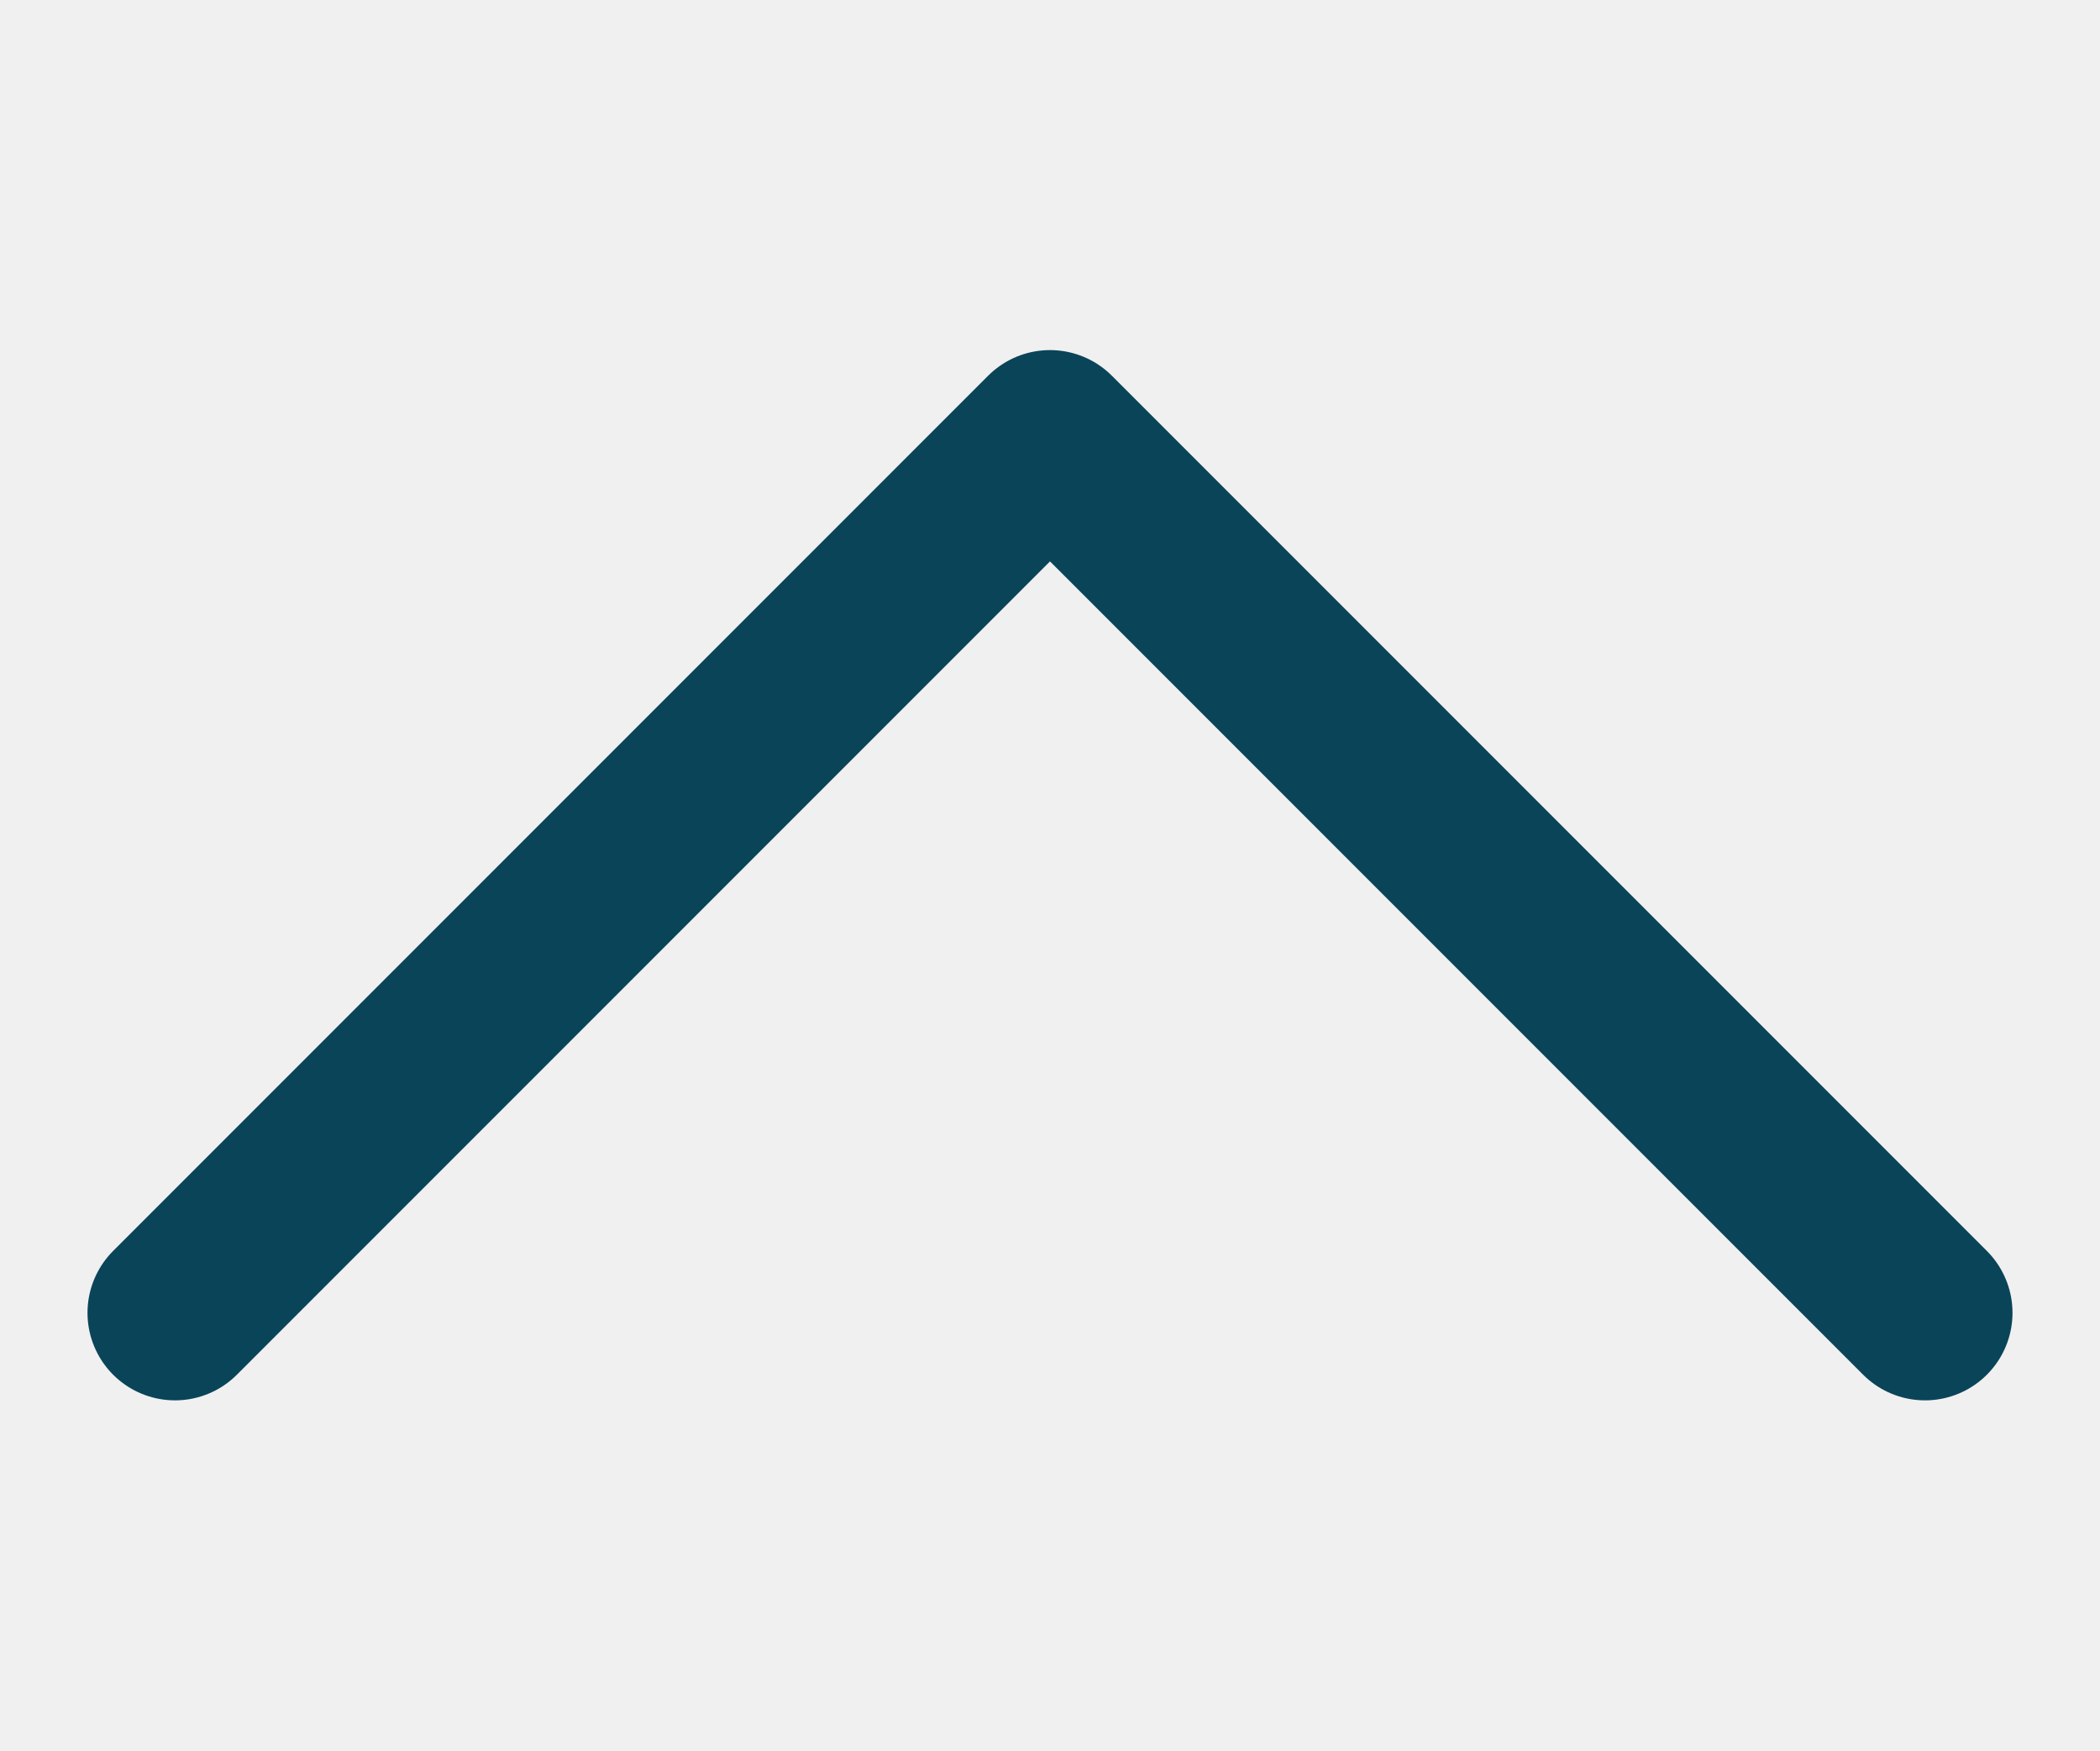
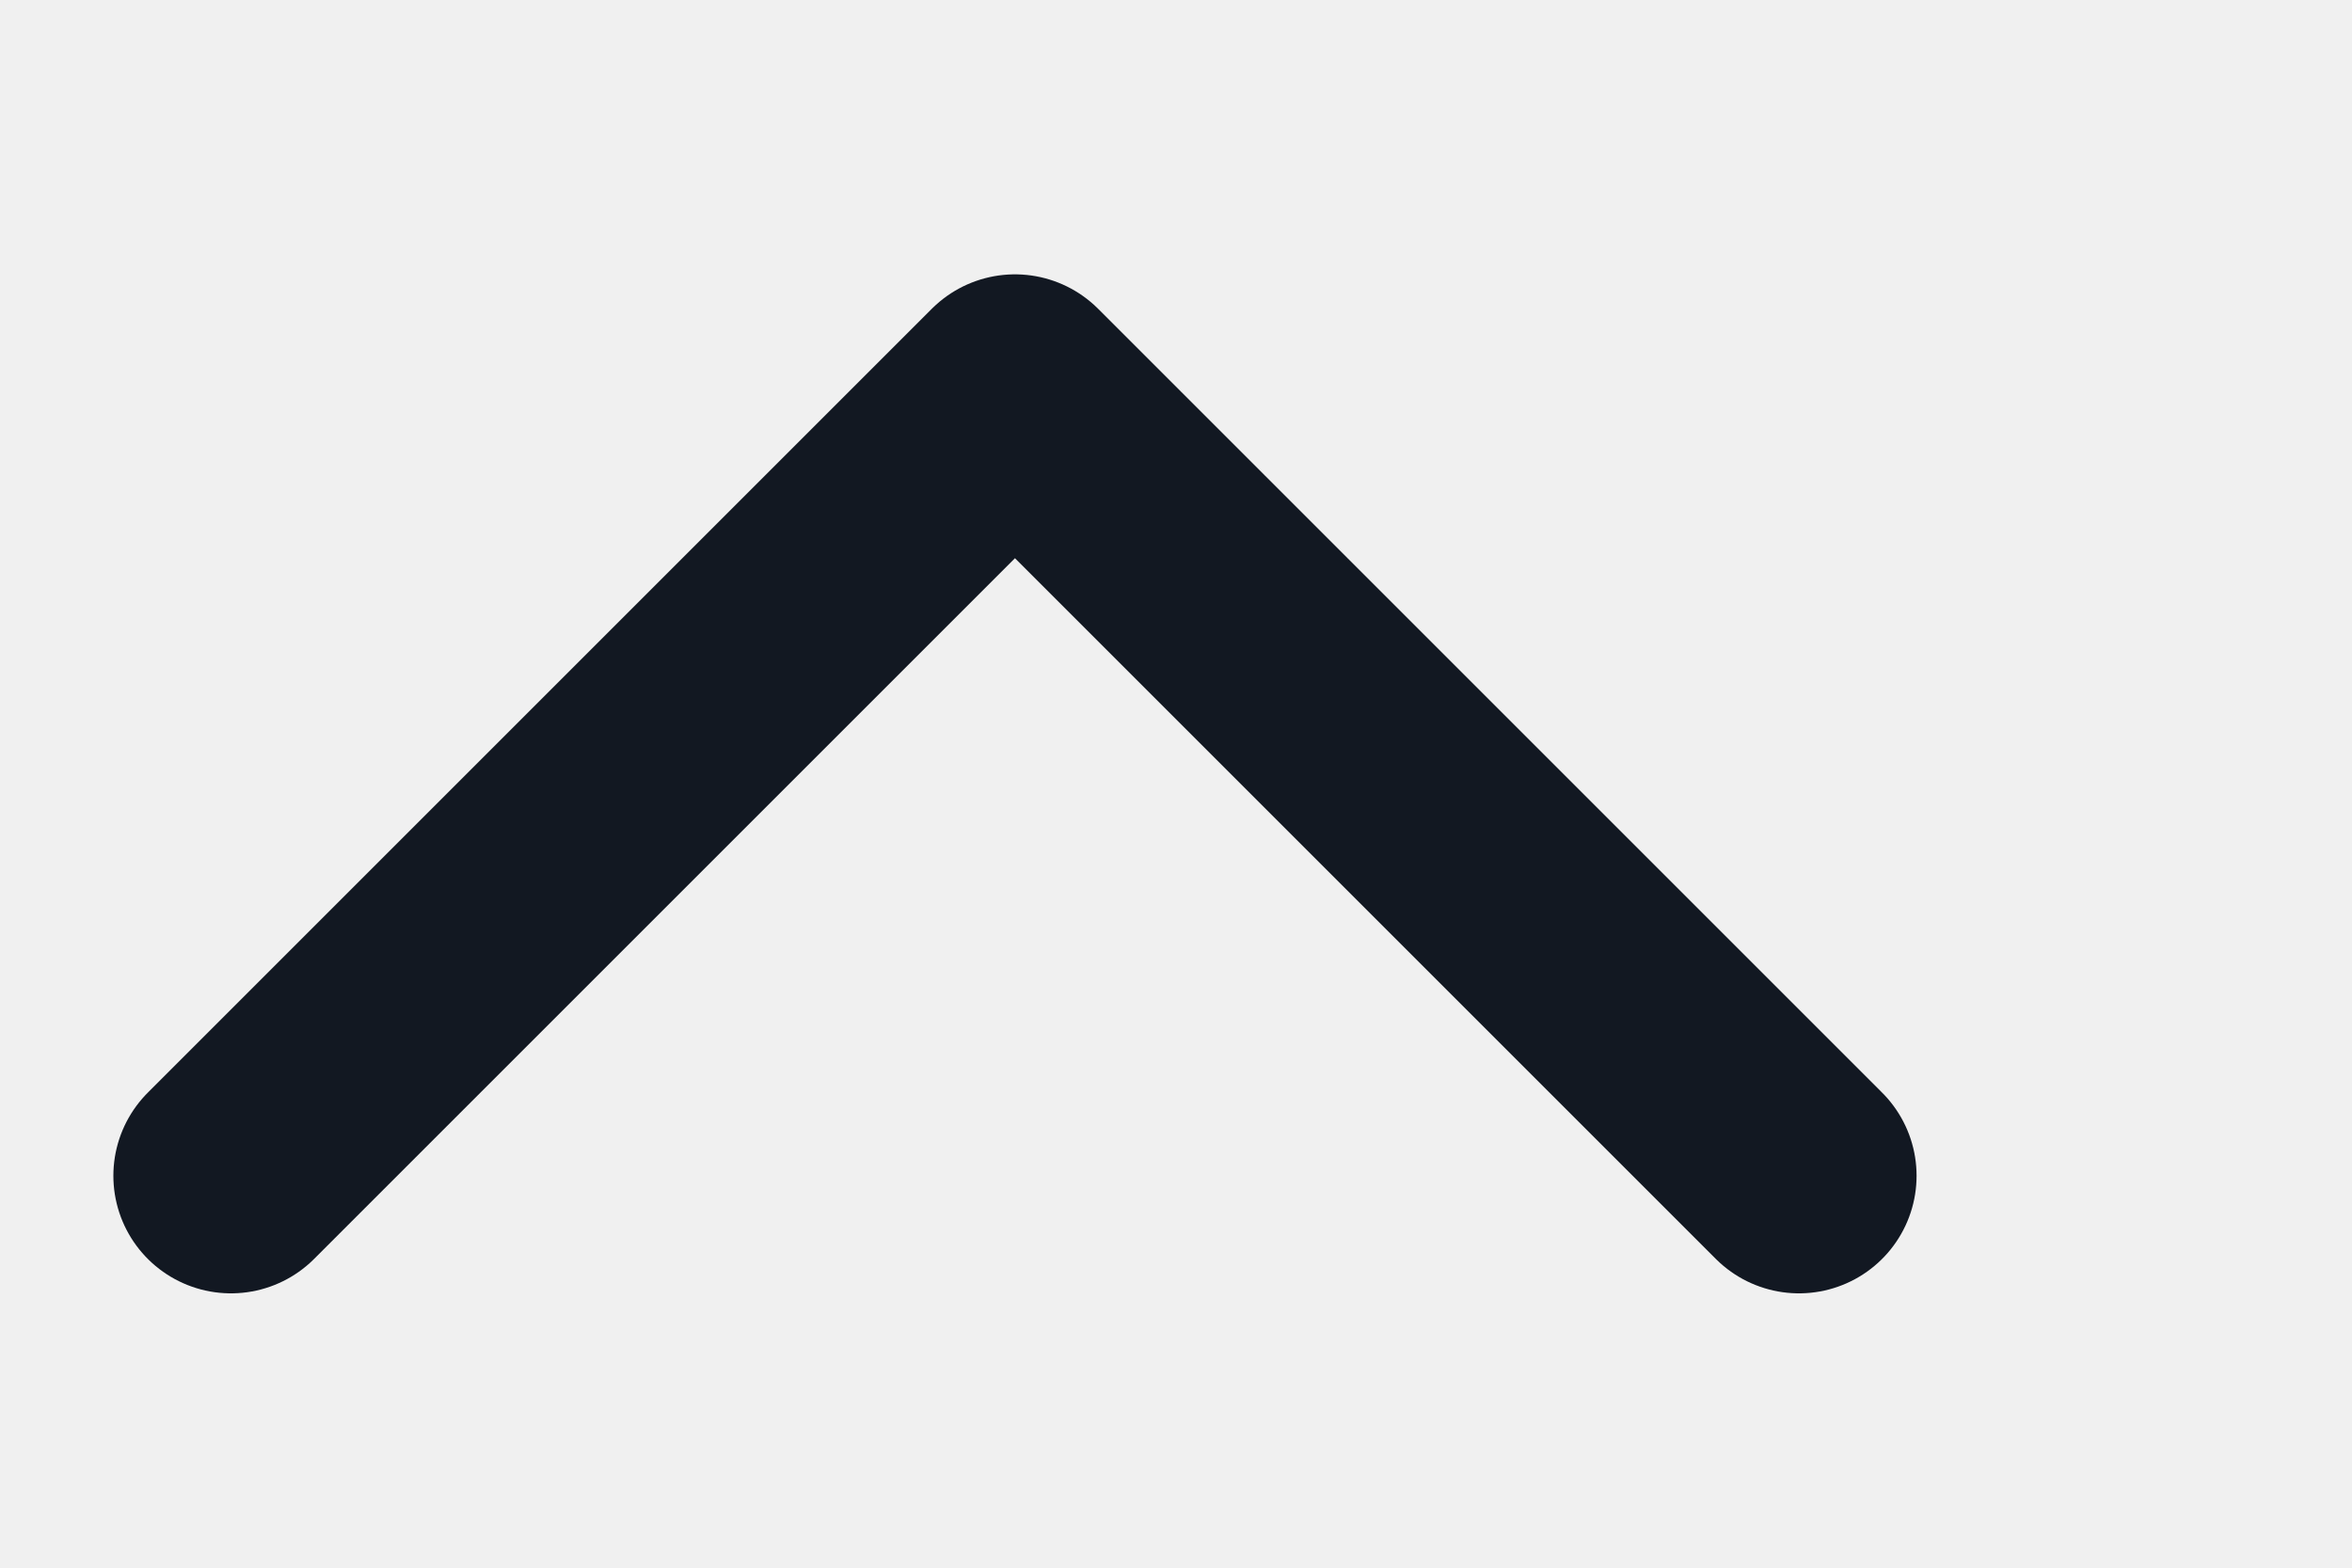
- <svg xmlns="http://www.w3.org/2000/svg" width="12" height="10" viewBox="0 0 12 10" fill="none">
-   <path d="M11 7.5L6 2.5L1 7.5" stroke="#0A4459" stroke-linecap="round" stroke-linejoin="round" />
+ <svg xmlns="http://www.w3.org/2000/svg" width="15" height="10" viewBox="0 0 15 10" fill="none">
+   <g clip-path="url(#clip0_9602_46095)">
+     <path d="M11.473 7.5L6.473 2.5L1.473 7.5" stroke="#121822" stroke-width="1.5" stroke-linecap="round" stroke-linejoin="round" />
+   </g>
+   <defs>
+     <clipPath id="clip0_9602_46095">
+       <rect width="14.25" height="10" fill="white" transform="translate(0.472656)" />
+     </clipPath>
+   </defs>
</svg>
